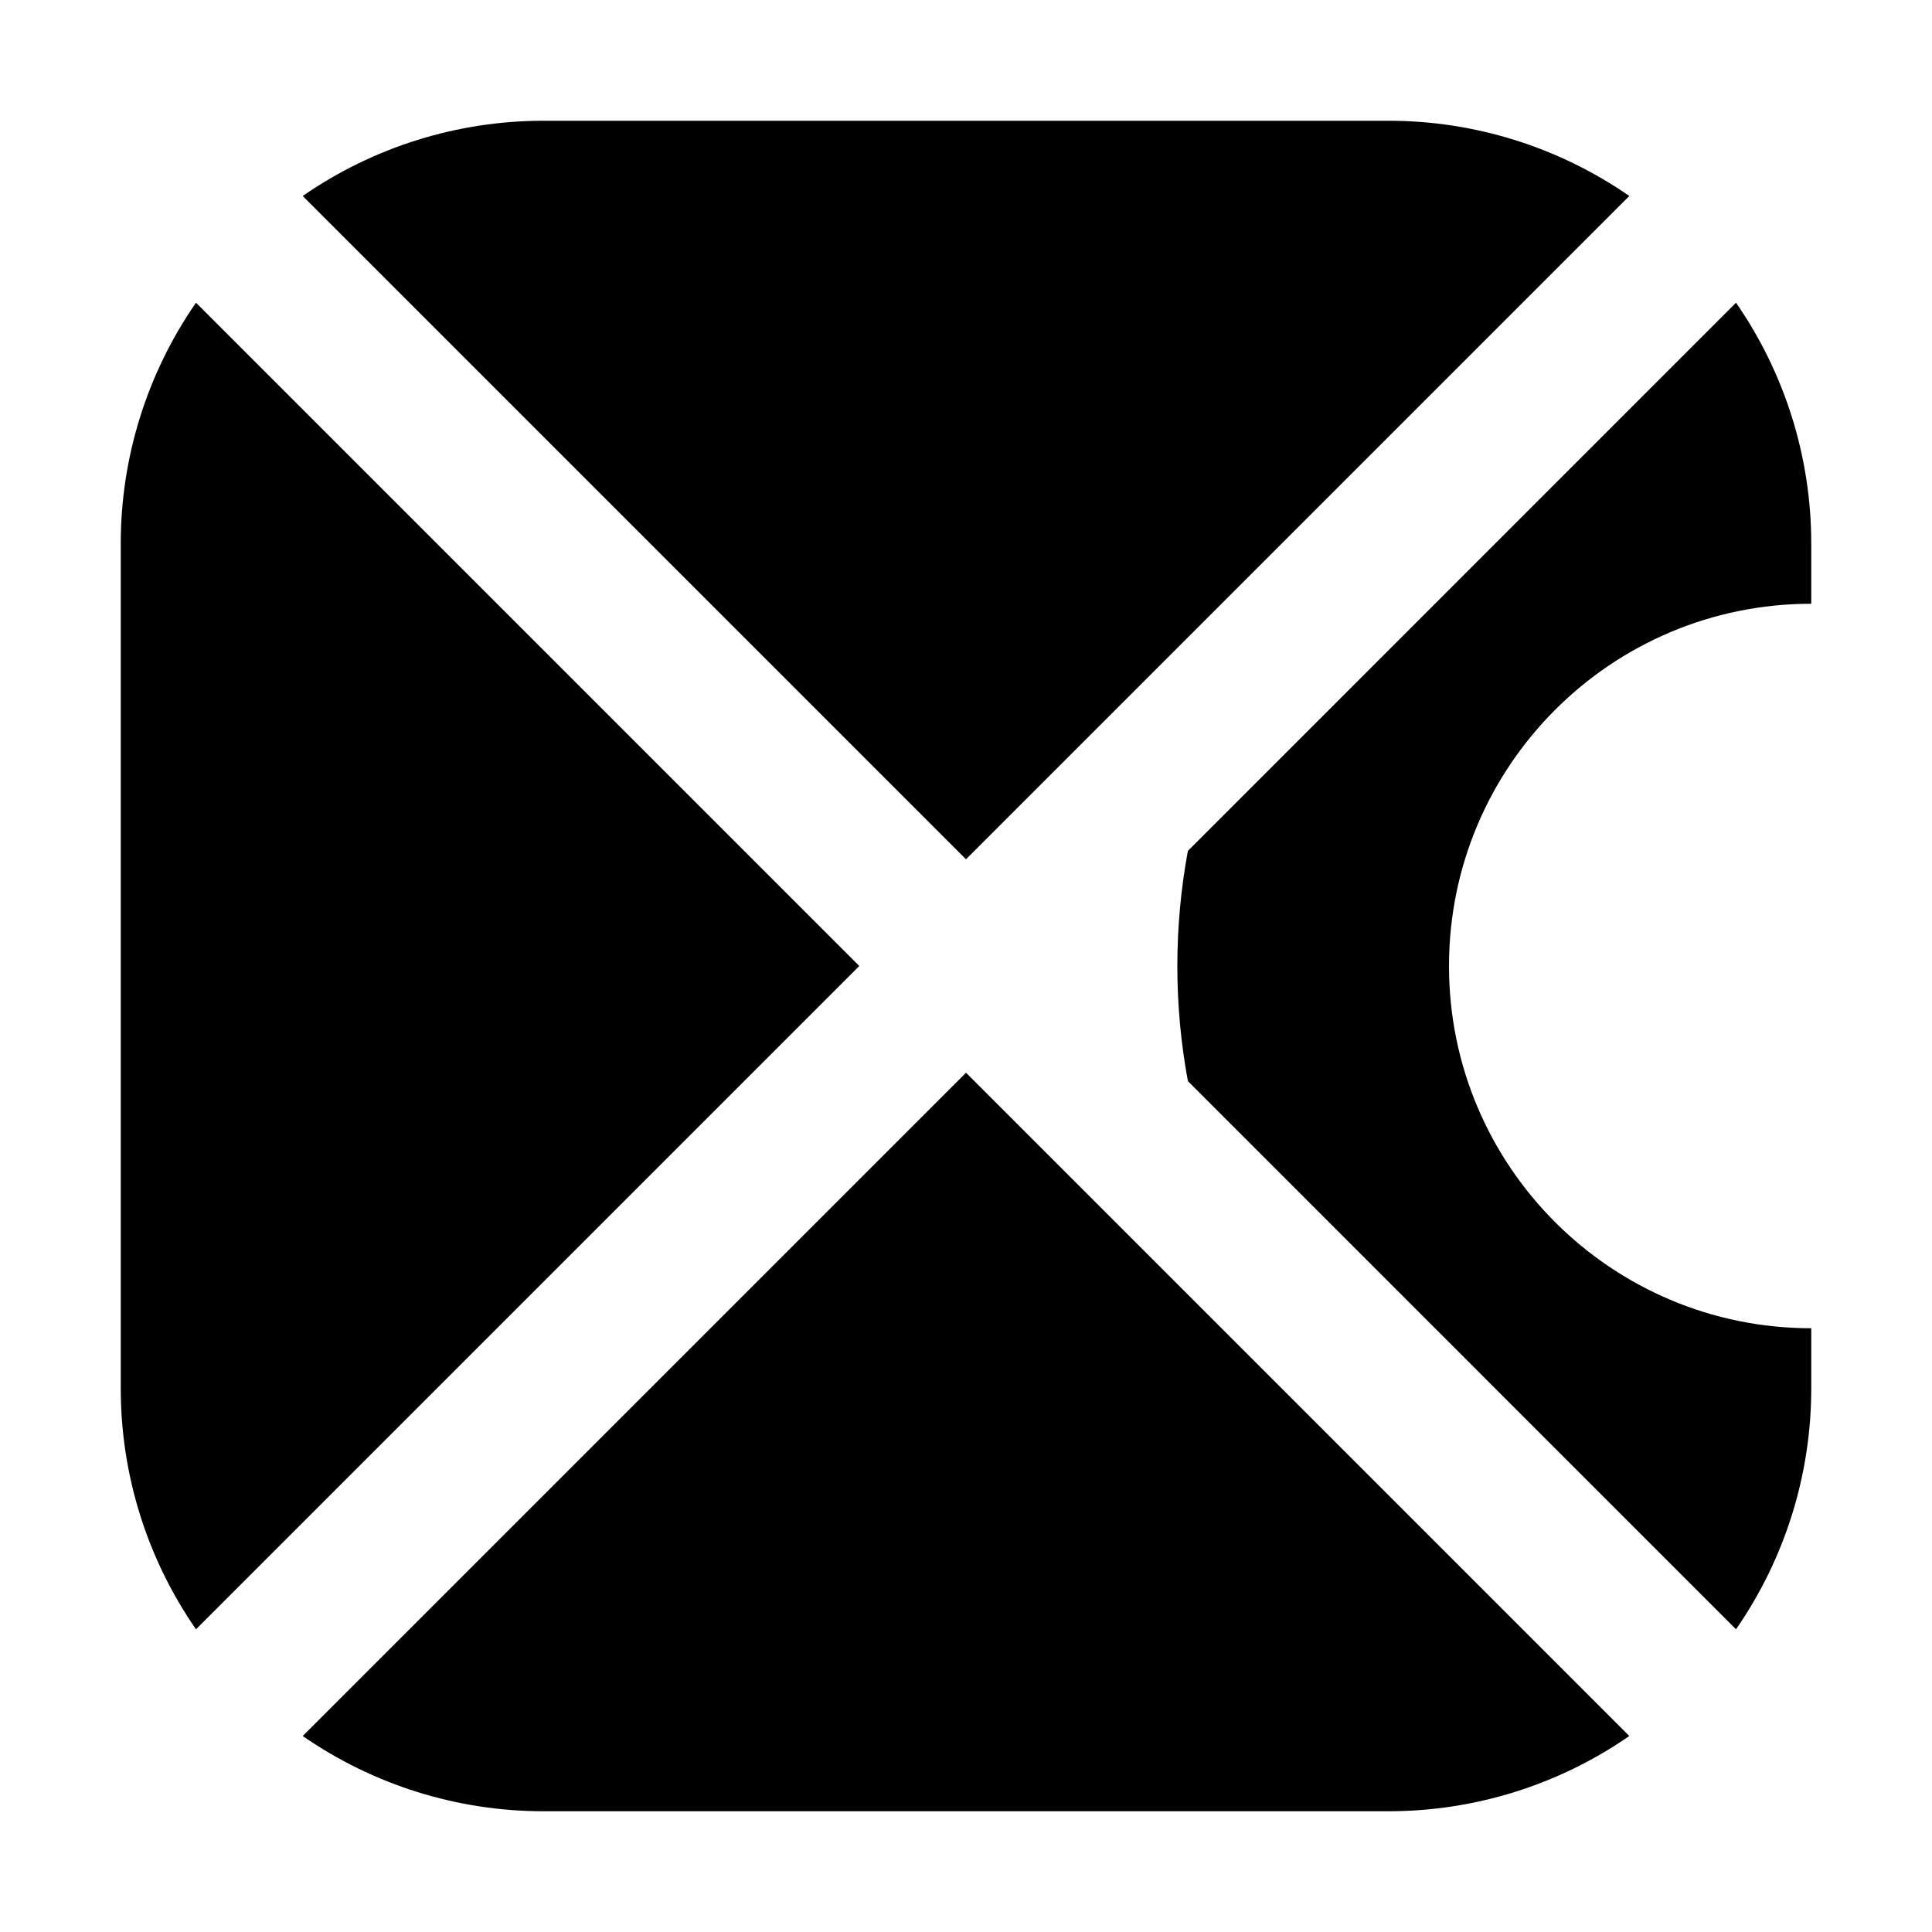
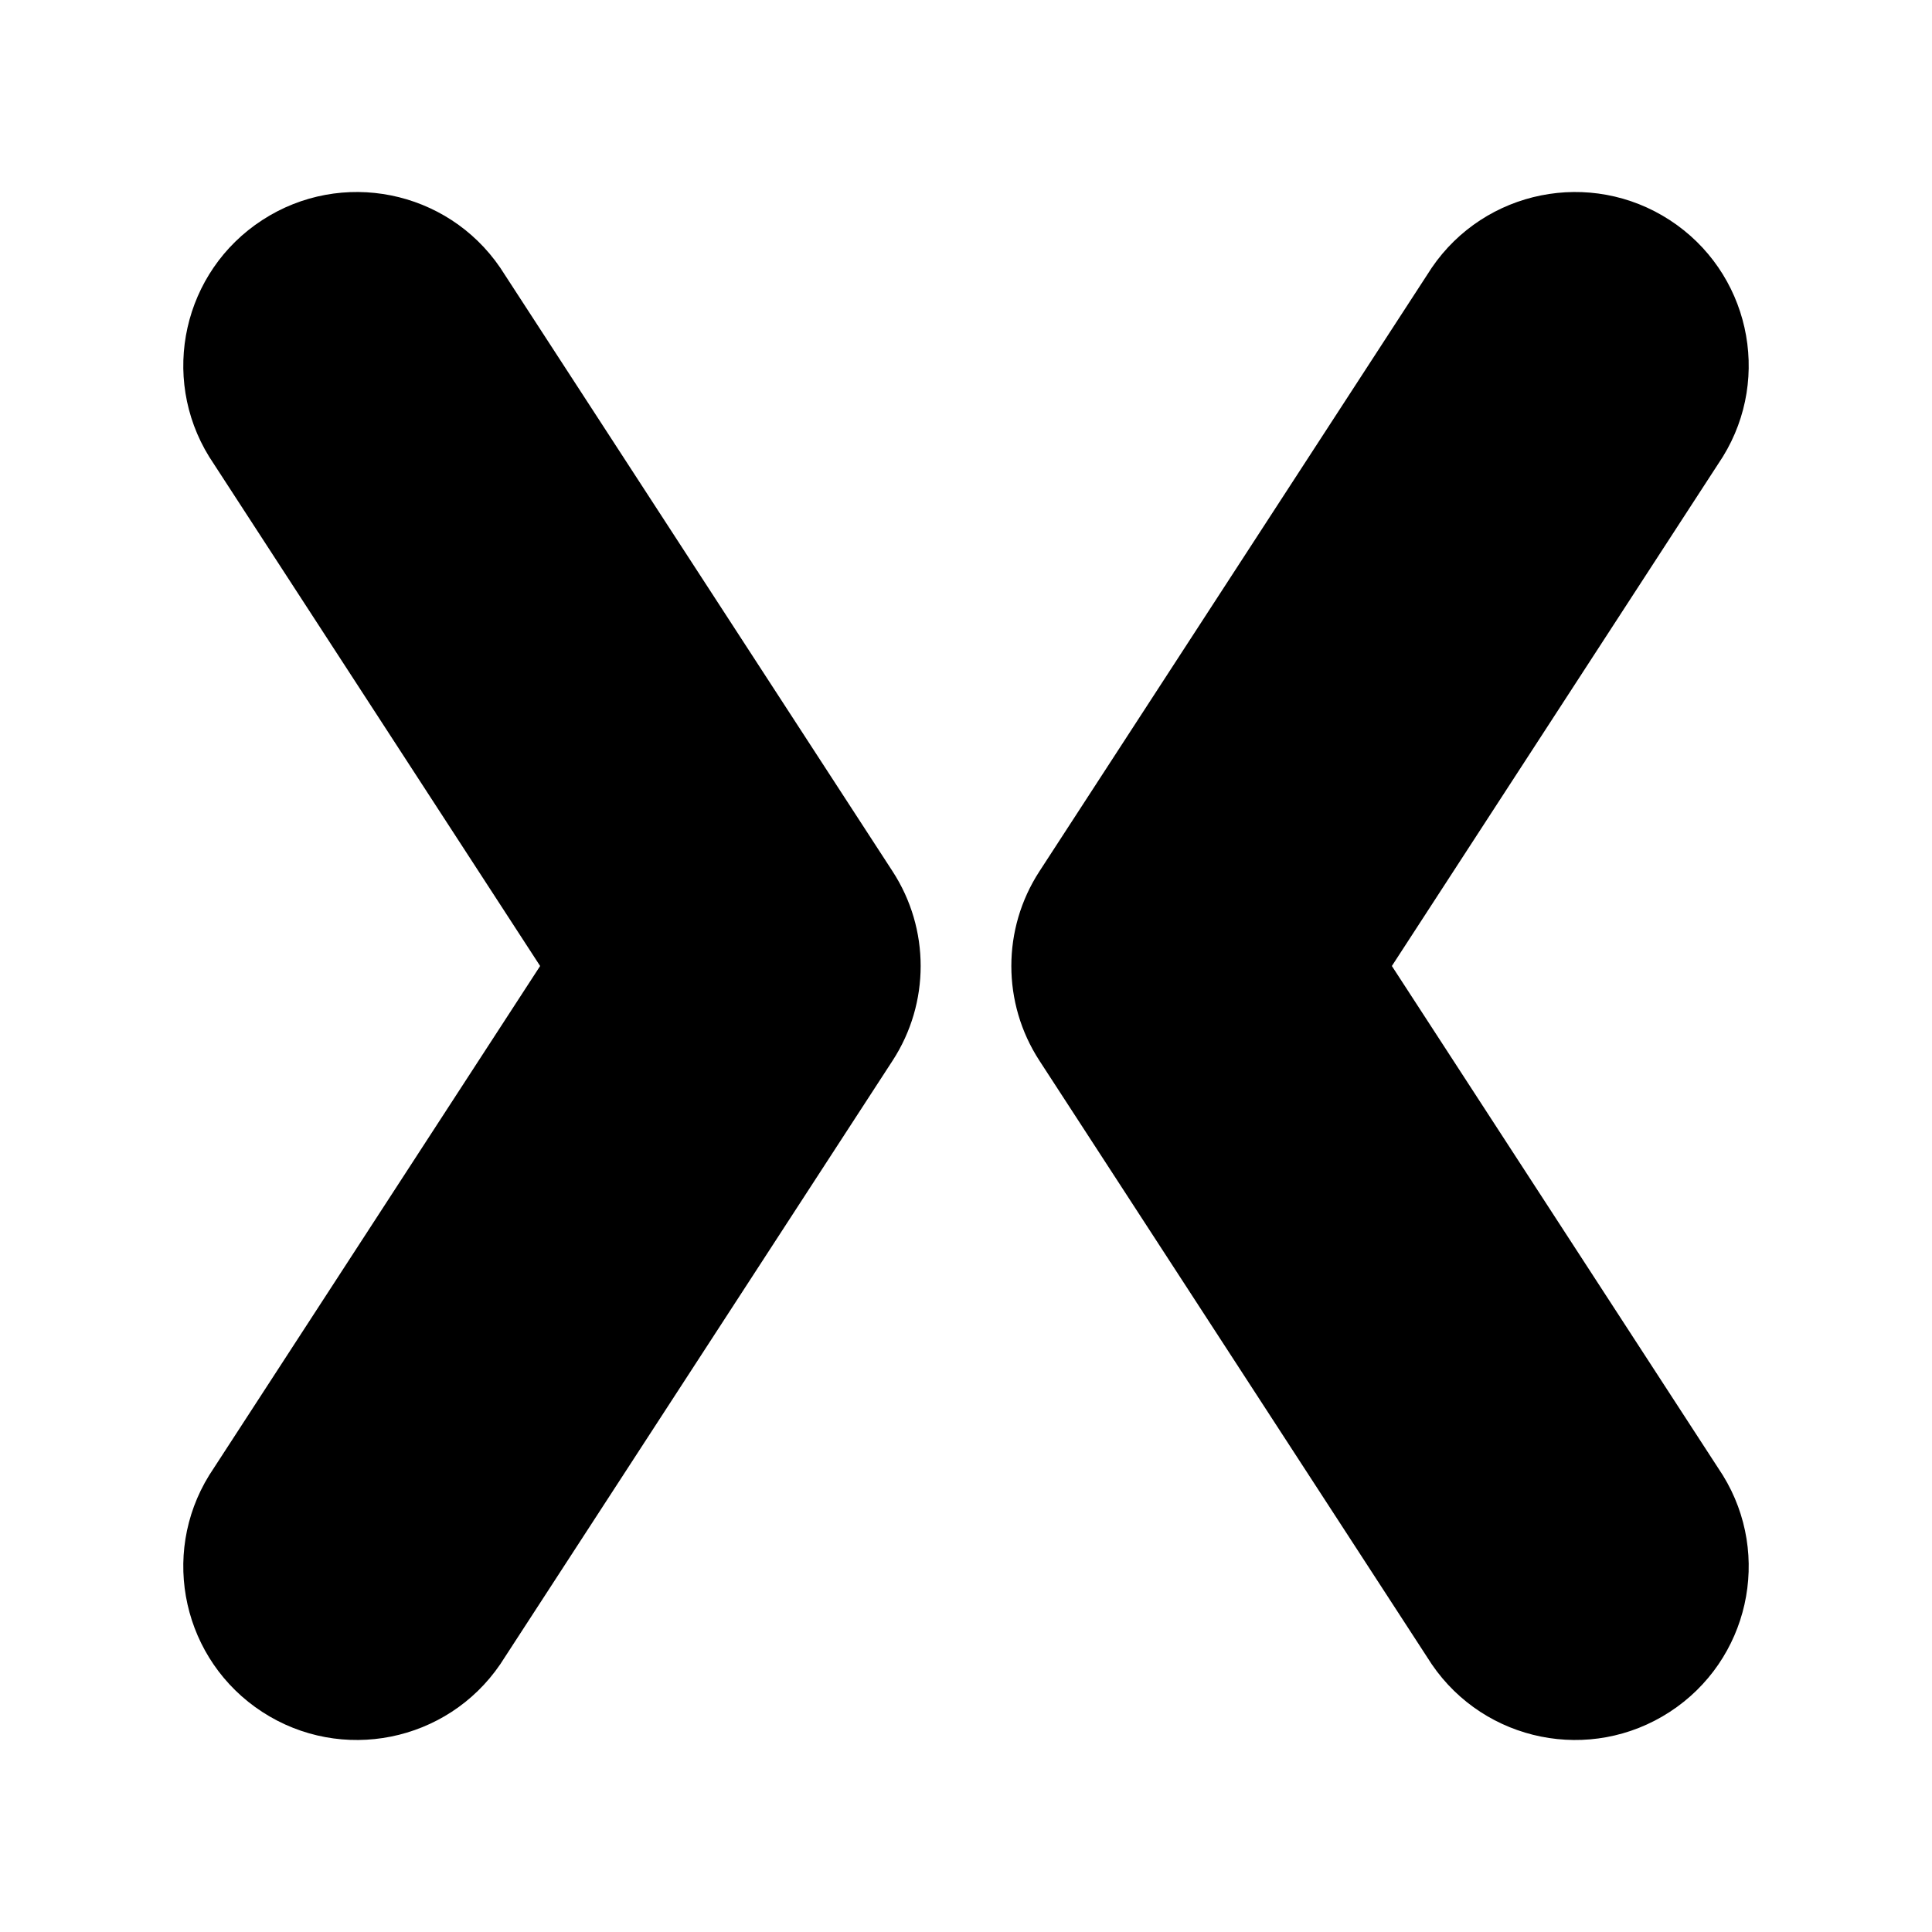
<svg xmlns="http://www.w3.org/2000/svg" viewBox="0 0 256 256" width="256" height="256" role="img" aria-labelledby="titre">
  <g id="symbole">
-     <path fill="#000000" d="M128 113.86 L40.11 25.97 A56 56 0 0 1 72 16 L184 16 A56 56 0 0 1 215.89 25.97 Z" />
-     <path fill="#000000" d="M157.4 112.75 L230.03 40.11 A56 56 0 0 1 240 72 L240 80 A48 48 0 0 0 240 176 L240 184 A56 56 0 0 1 230.03 215.89 L157.4 143.25 A84 84 0 0 1 157.4 112.75 Z" />
-     <path fill="#000000" d="M128 142.14 L215.89 230.03 A56 56 0 0 1 184 240 L72 240 A56 56 0 0 1 40.11 230.03 Z" />
-     <path fill="#000000" d="M113.86 128 L25.97 215.89 A56 56 0 0 1 16 184 L16 72 A56 56 0 0 1 25.97 40.11 Z" />
+     <path fill="#000000" d="M66.28 35.47 L118.28 115.47 A23 23 0 0 1 118.28 140.53 L66.28 220.53 A23 23 0 0 1 27.72 195.47 L71.57 128 L27.72 60.53 A23 23 0 0 1 66.28 35.47 Z" />
+     <path fill="#000000" d="M189.72 35.47 L137.72 115.47 A23 23 0 0 0 137.72 140.53 L189.72 220.53 A23 23 0 0 0 228.28 195.47 L184.43 128 L228.28 60.53 A23 23 0 0 0 189.72 35.47 Z" />
  </g>
</svg>
